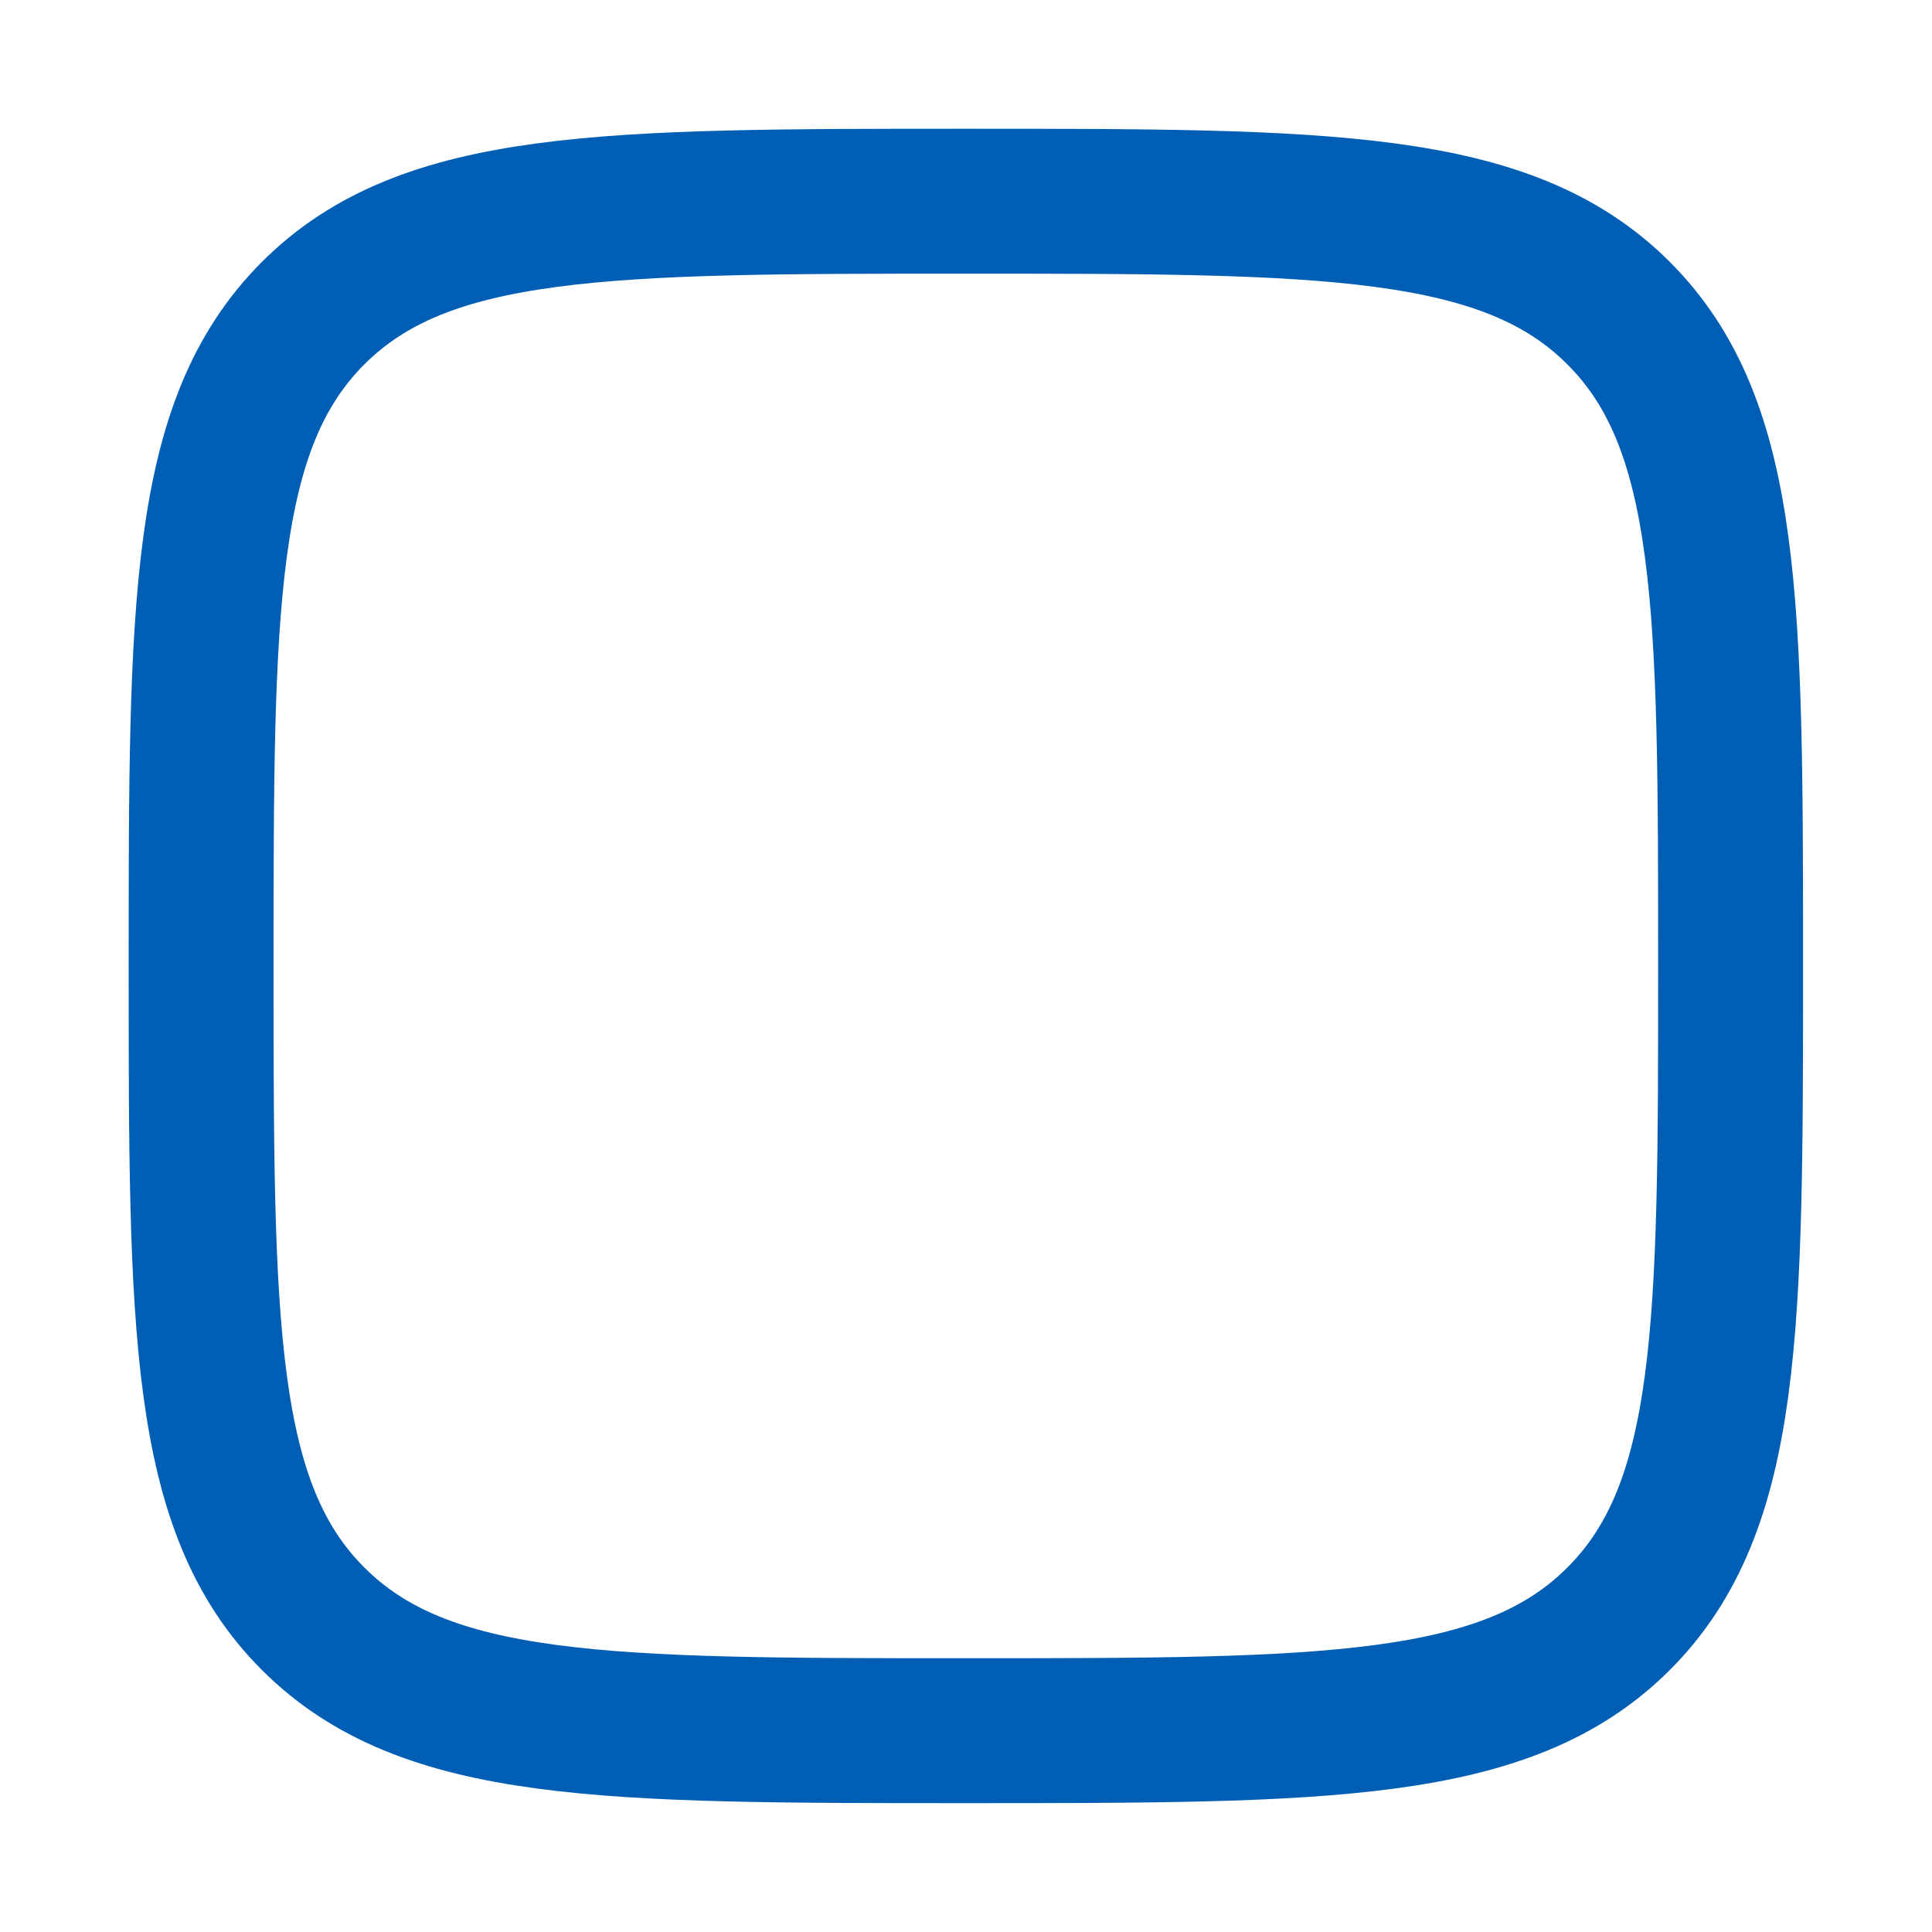
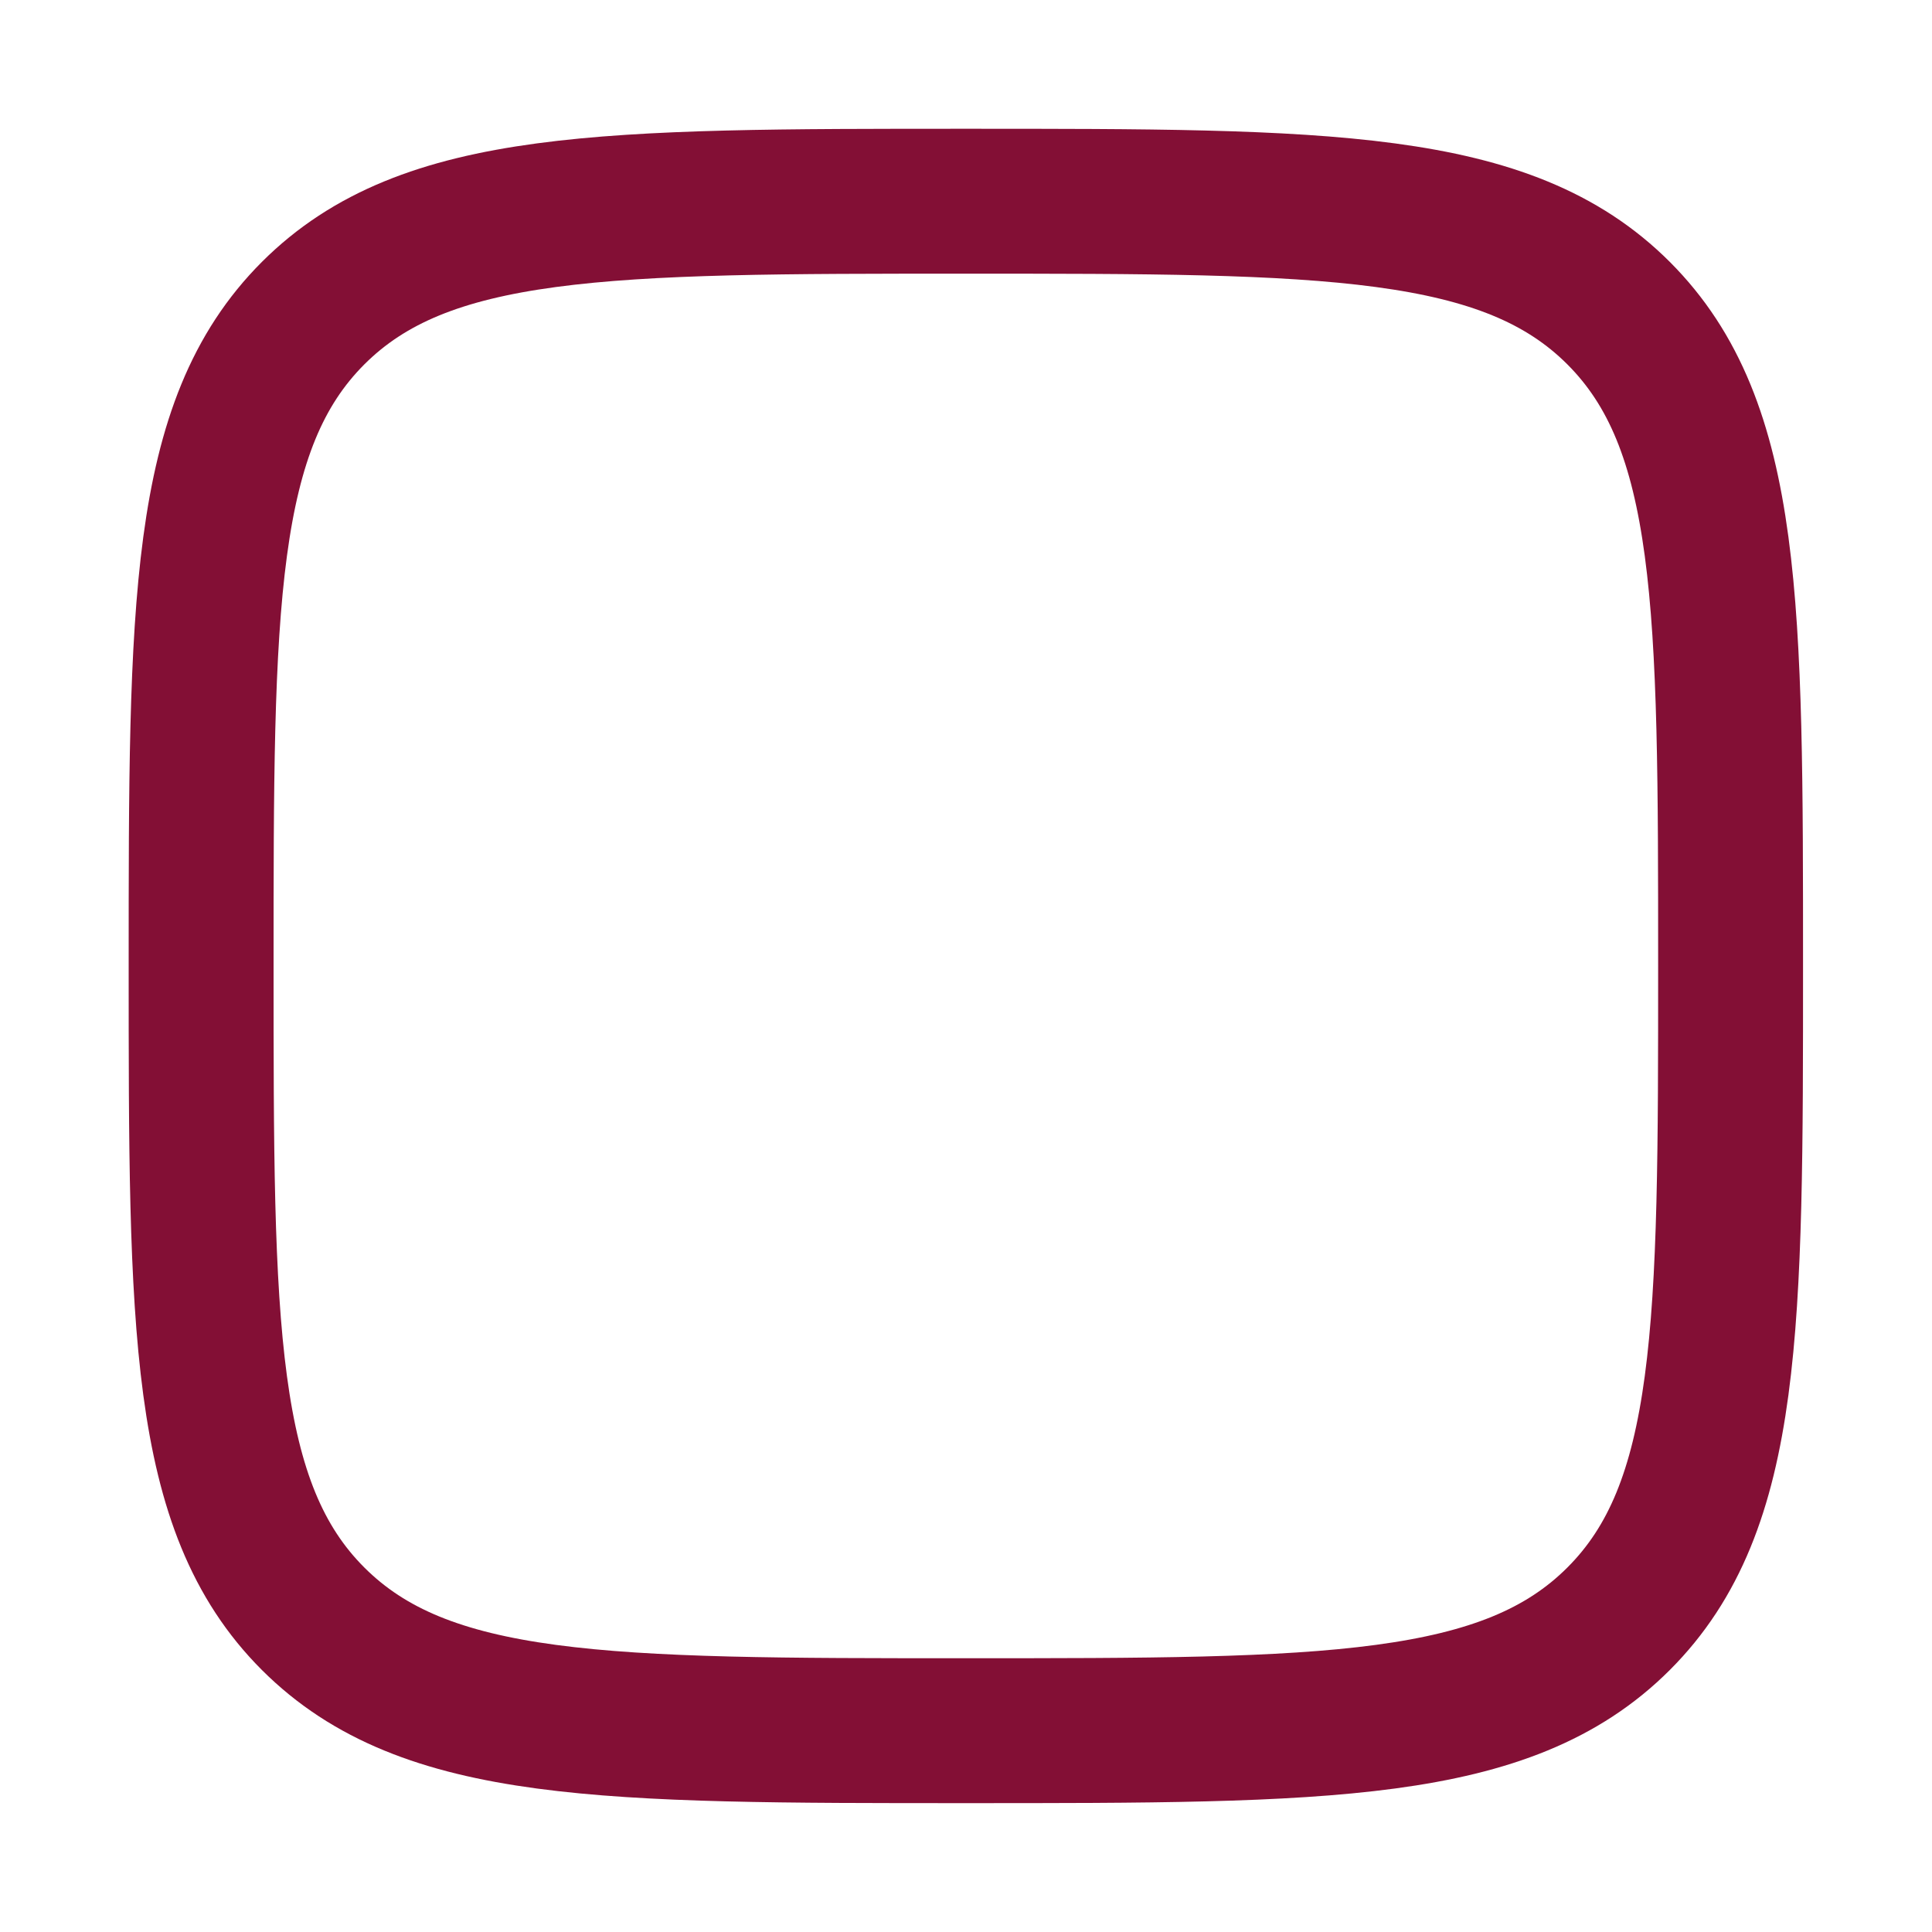
<svg xmlns="http://www.w3.org/2000/svg" width="20" height="20" viewBox="0 0 20 20" fill="none">
-   <path d="M2.082 10C2.082 6.268 2.082 4.402 3.241 3.242C4.401 2.083 6.267 2.083 9.999 2.083C13.731 2.083 15.597 2.083 16.756 3.242C17.915 4.402 17.915 6.268 17.915 10C17.915 13.732 17.915 15.598 16.756 16.757C15.597 17.916 13.731 17.916 9.999 17.916C6.267 17.916 4.401 17.916 3.241 16.757C2.082 15.598 2.082 13.732 2.082 10Z" stroke="#005EB5" stroke-width="1.5" stroke-linejoin="round" />
+   <path d="M2.082 10C2.082 6.268 2.082 4.402 3.241 3.242C4.401 2.083 6.267 2.083 9.999 2.083C13.731 2.083 15.597 2.083 16.756 3.242C17.915 4.402 17.915 6.268 17.915 10C17.915 13.732 17.915 15.598 16.756 16.757C15.597 17.916 13.731 17.916 9.999 17.916C6.267 17.916 4.401 17.916 3.241 16.757C2.082 15.598 2.082 13.732 2.082 10Z" stroke="#830F35" stroke-width="1.5" stroke-linejoin="round" />
</svg>
